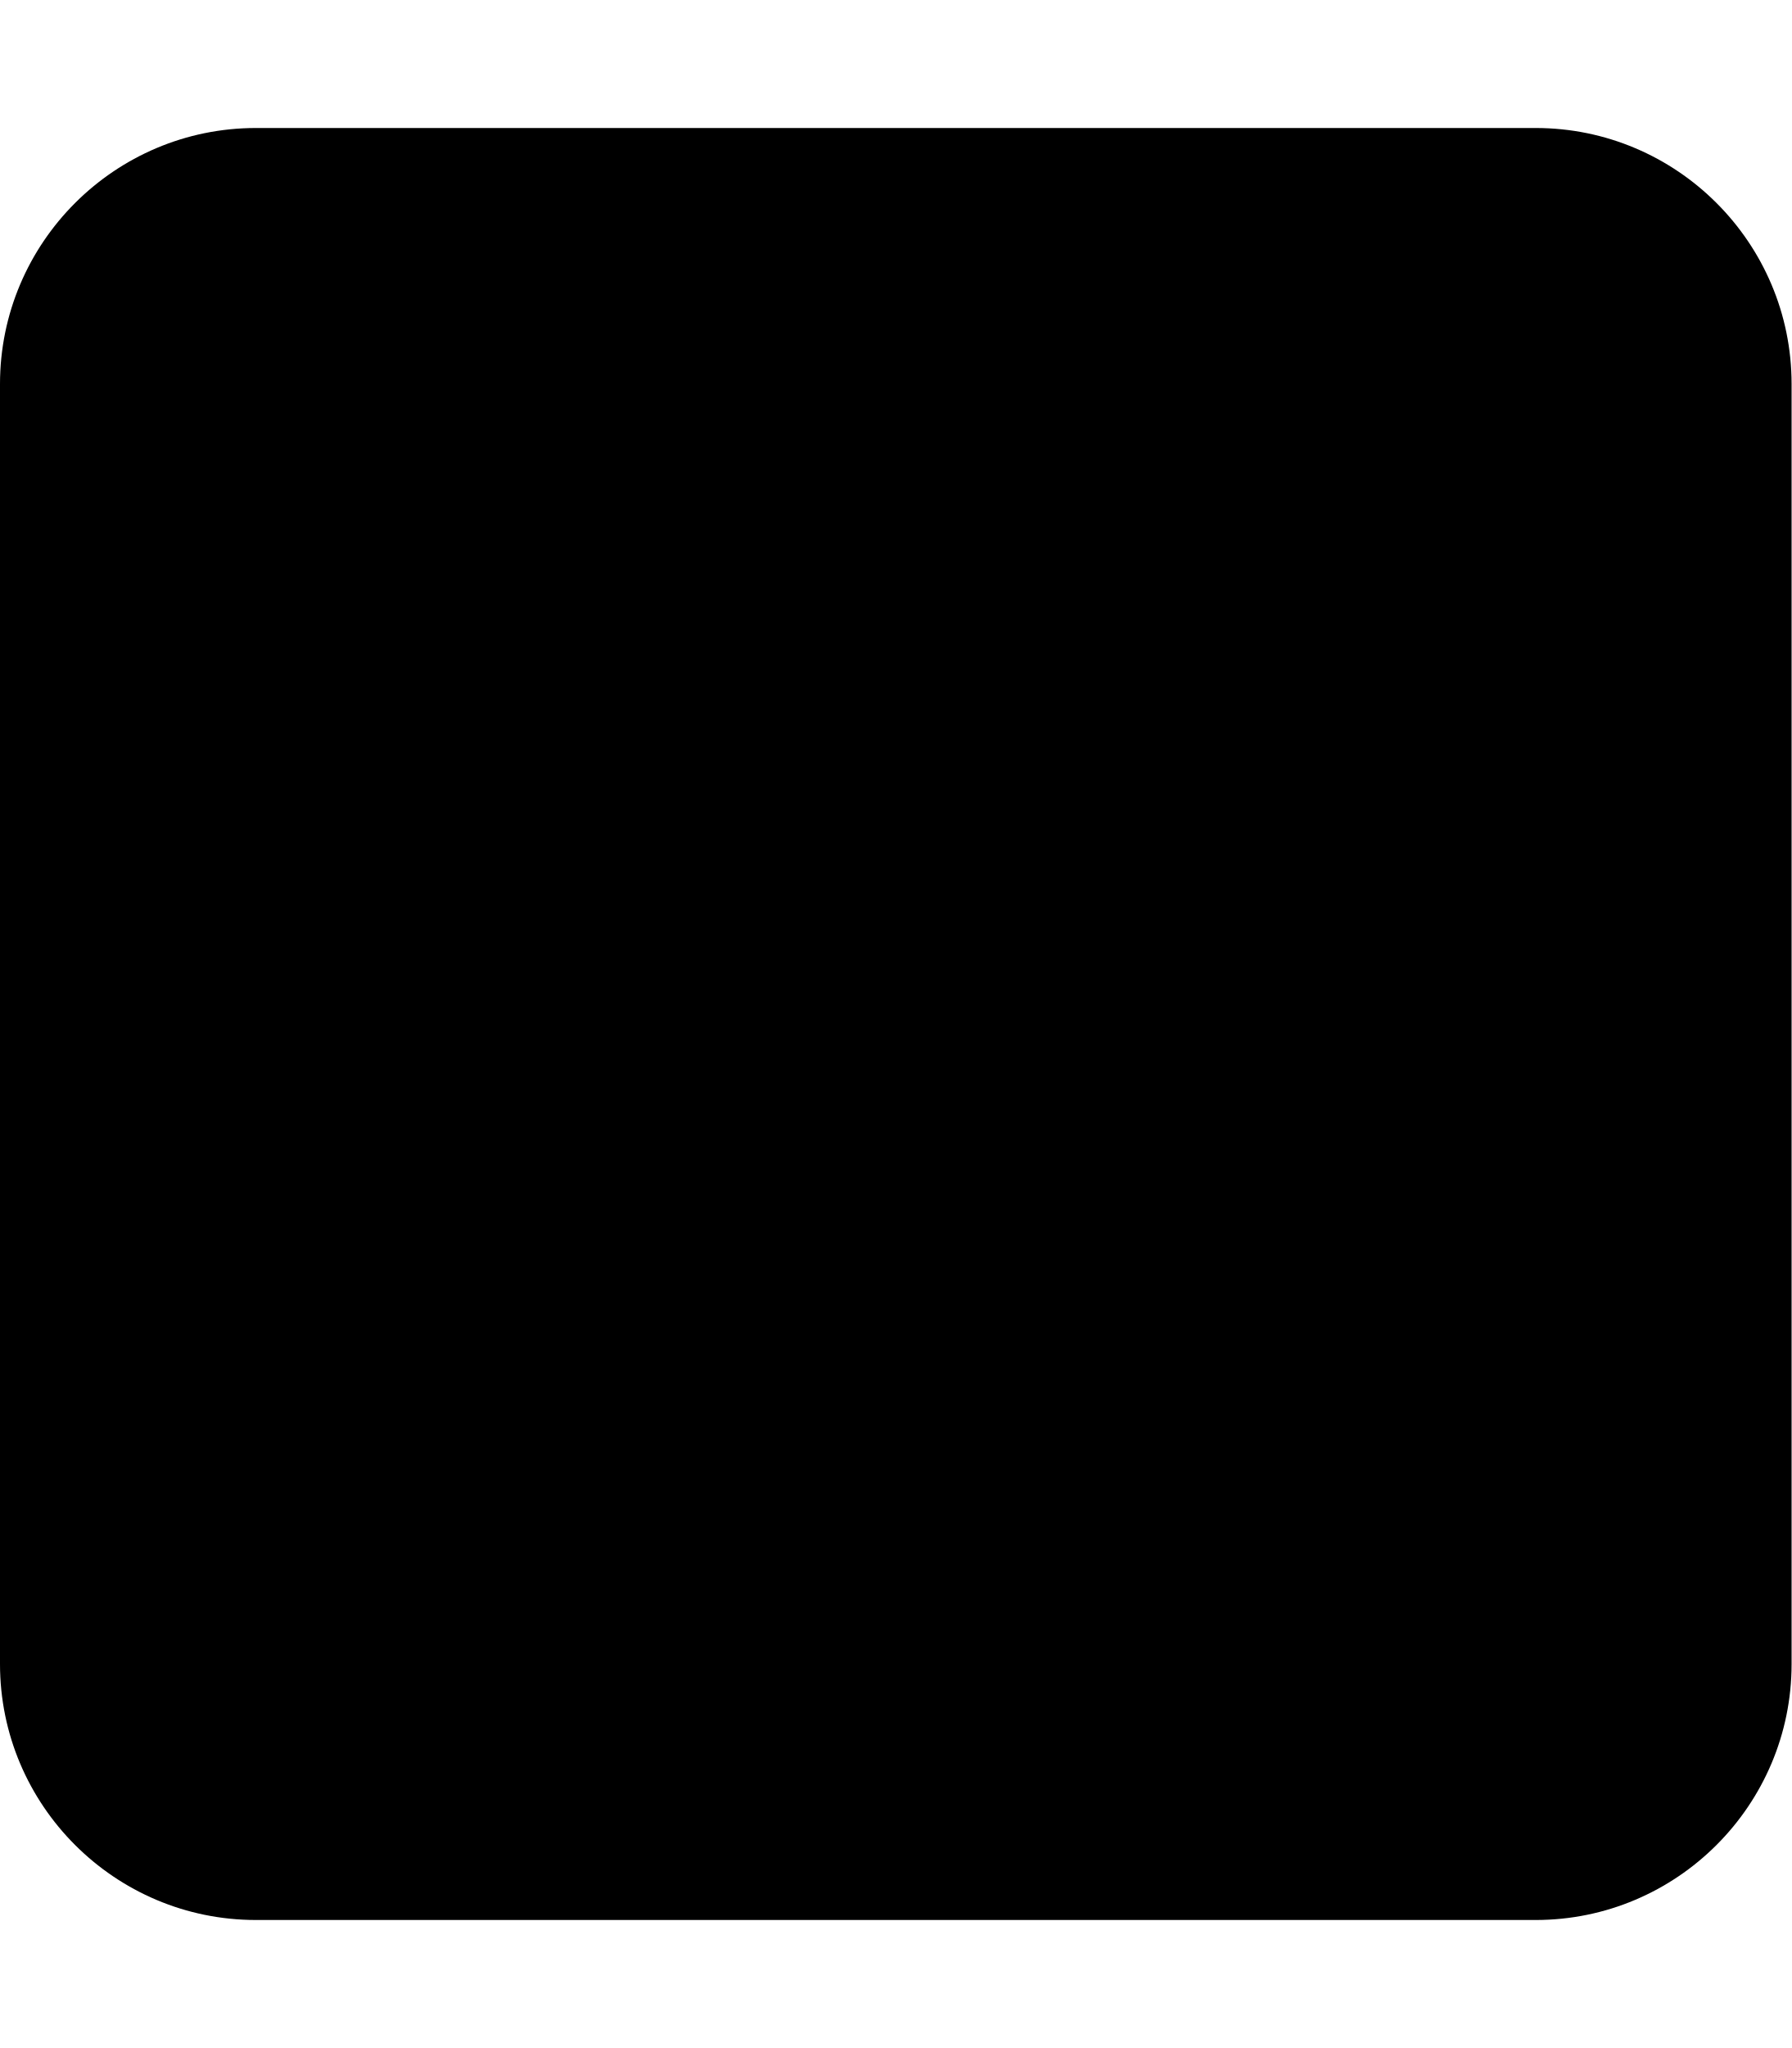
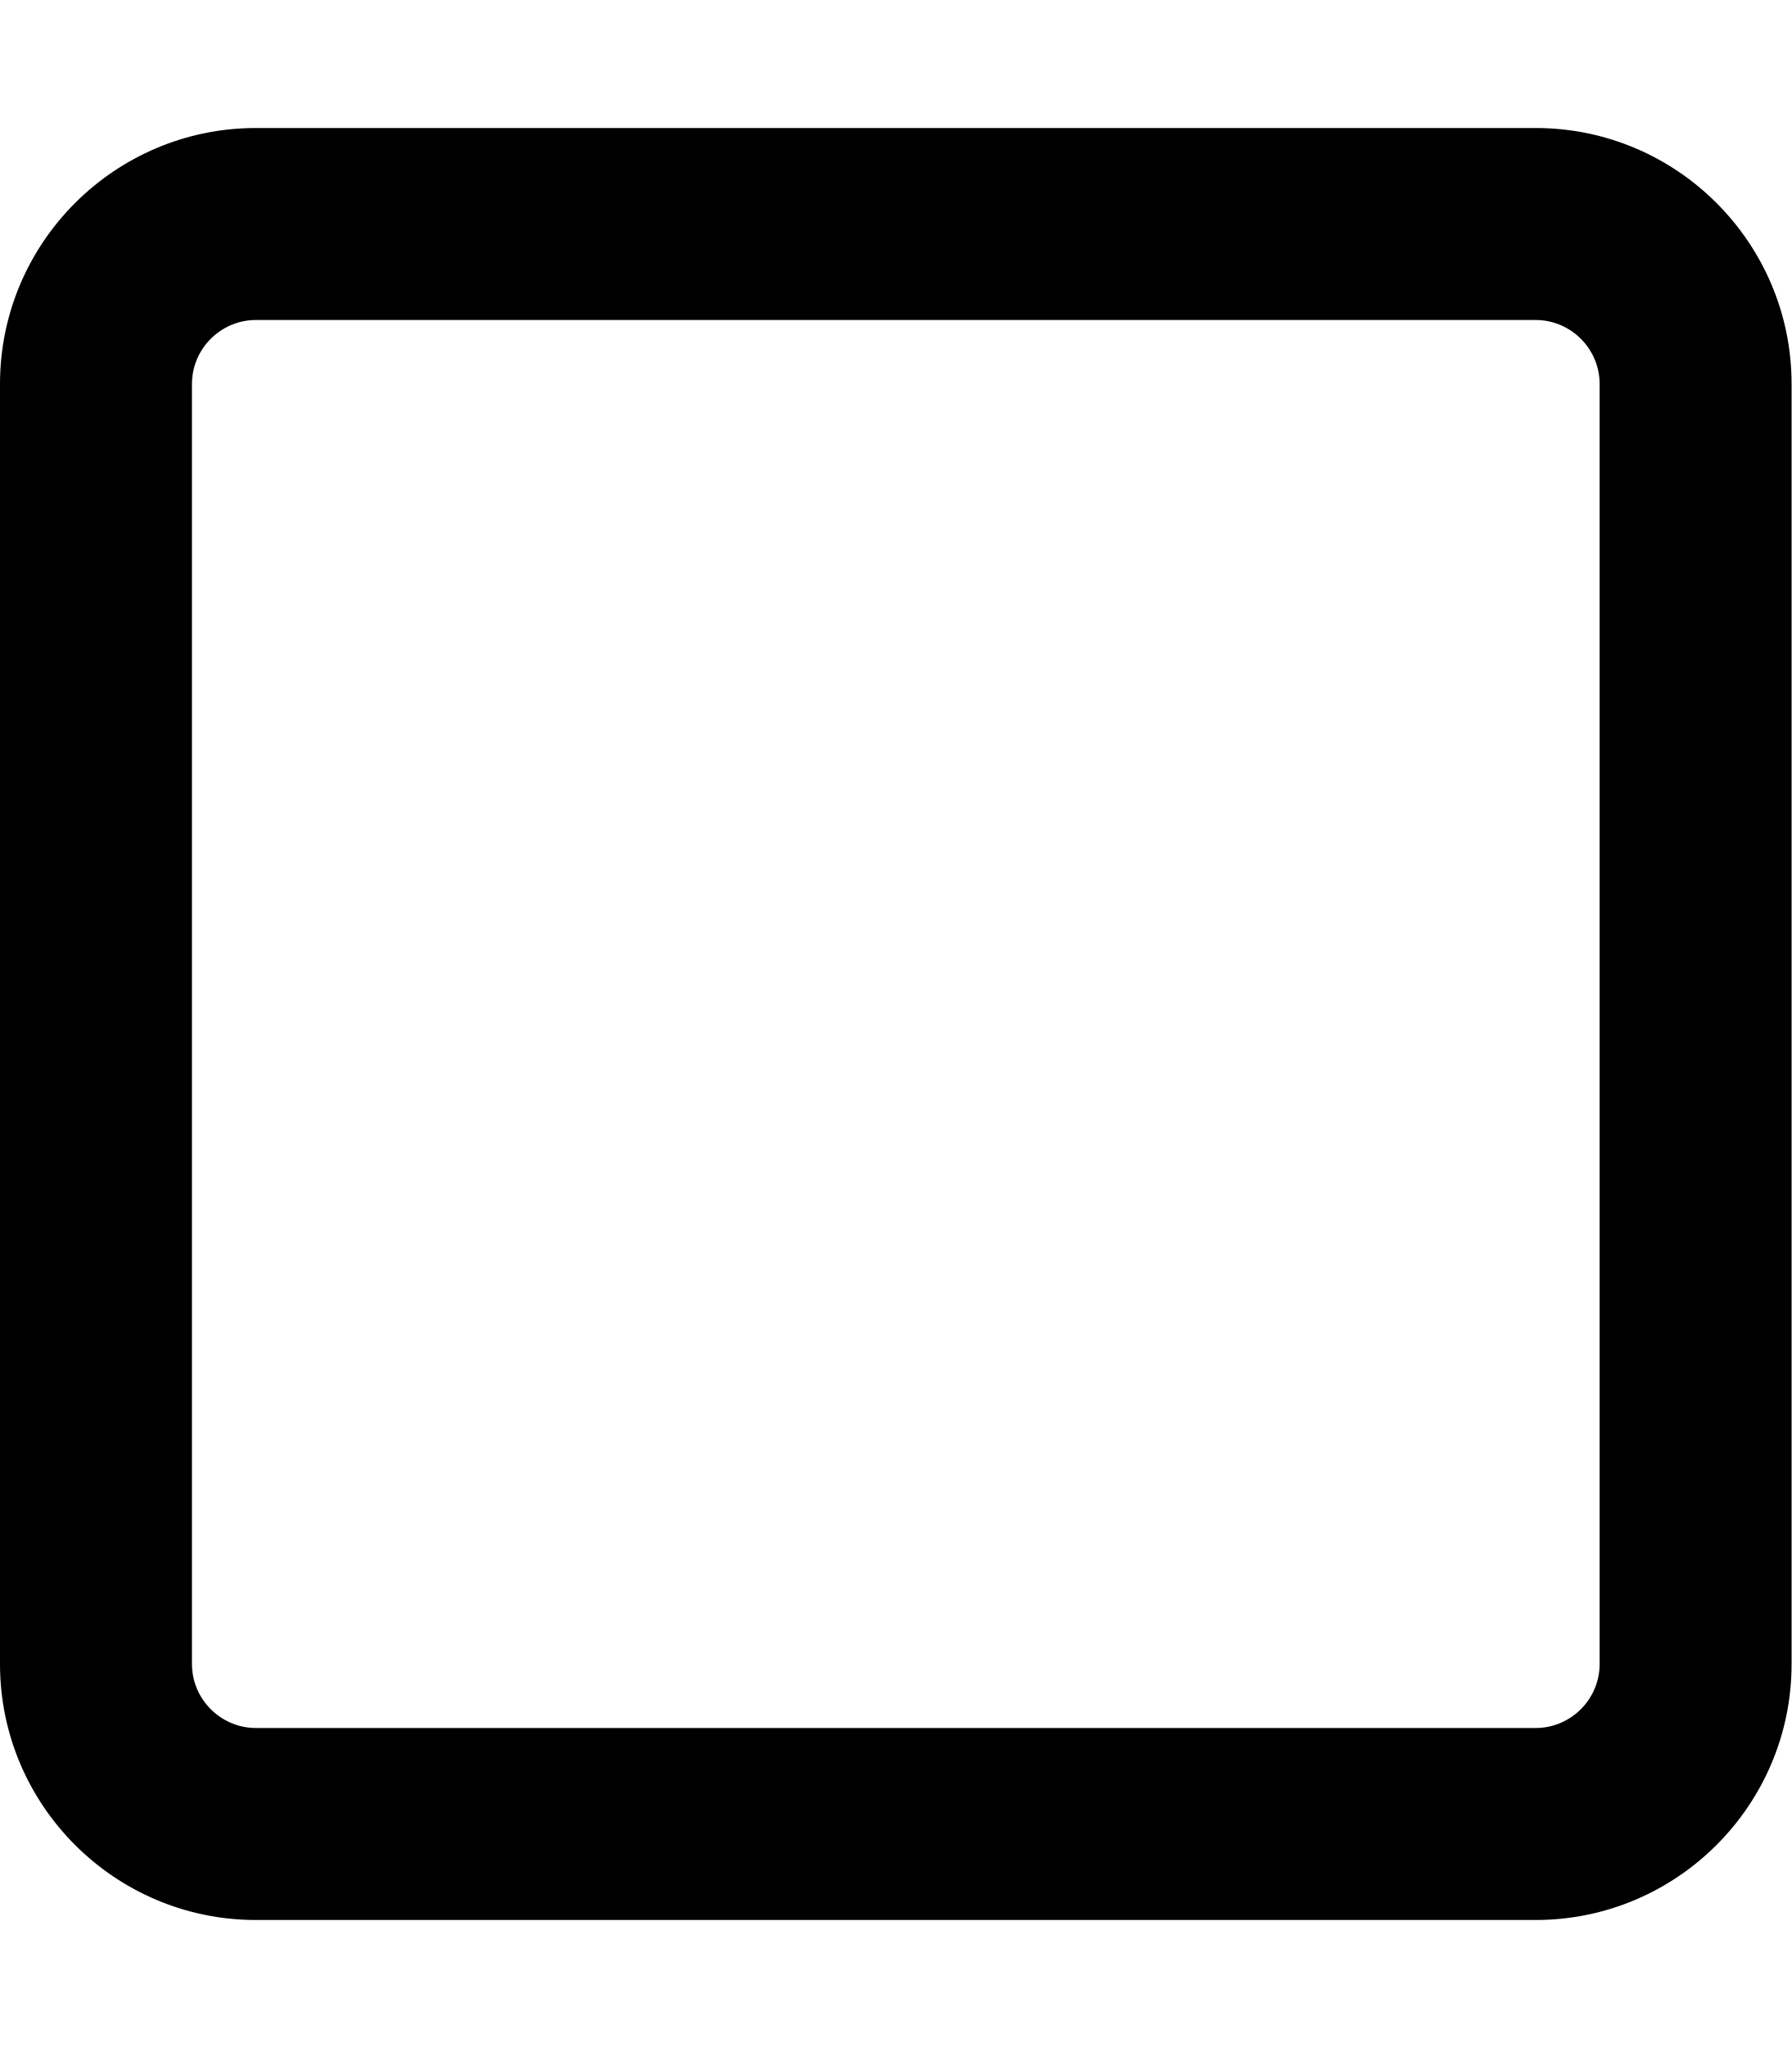
<svg xmlns="http://www.w3.org/2000/svg" height="1em" viewBox="0 0 448 512">
-   <path d="M0 96C0 60.7 28.7 32 64 32H384c35.3 0 64 28.7 64 64V416c0 35.3-28.7 64-64 64H64c-35.3 0-64-28.7-64-64V96z" />
+   <path d="M384 80c8.8 0 16 7.2 16 16V416c0 8.8-7.2 16-16 16H64c-8.8 0-16-7.2-16-16V96c0-8.8 7.2-16 16-16H384zM64 32C28.7 32 0 60.7 0 96V416c0 35.3 28.7 64 64 64H384c35.3 0 64-28.7 64-64V96c0-35.3-28.7-64-64-64H64z" />
</svg>
